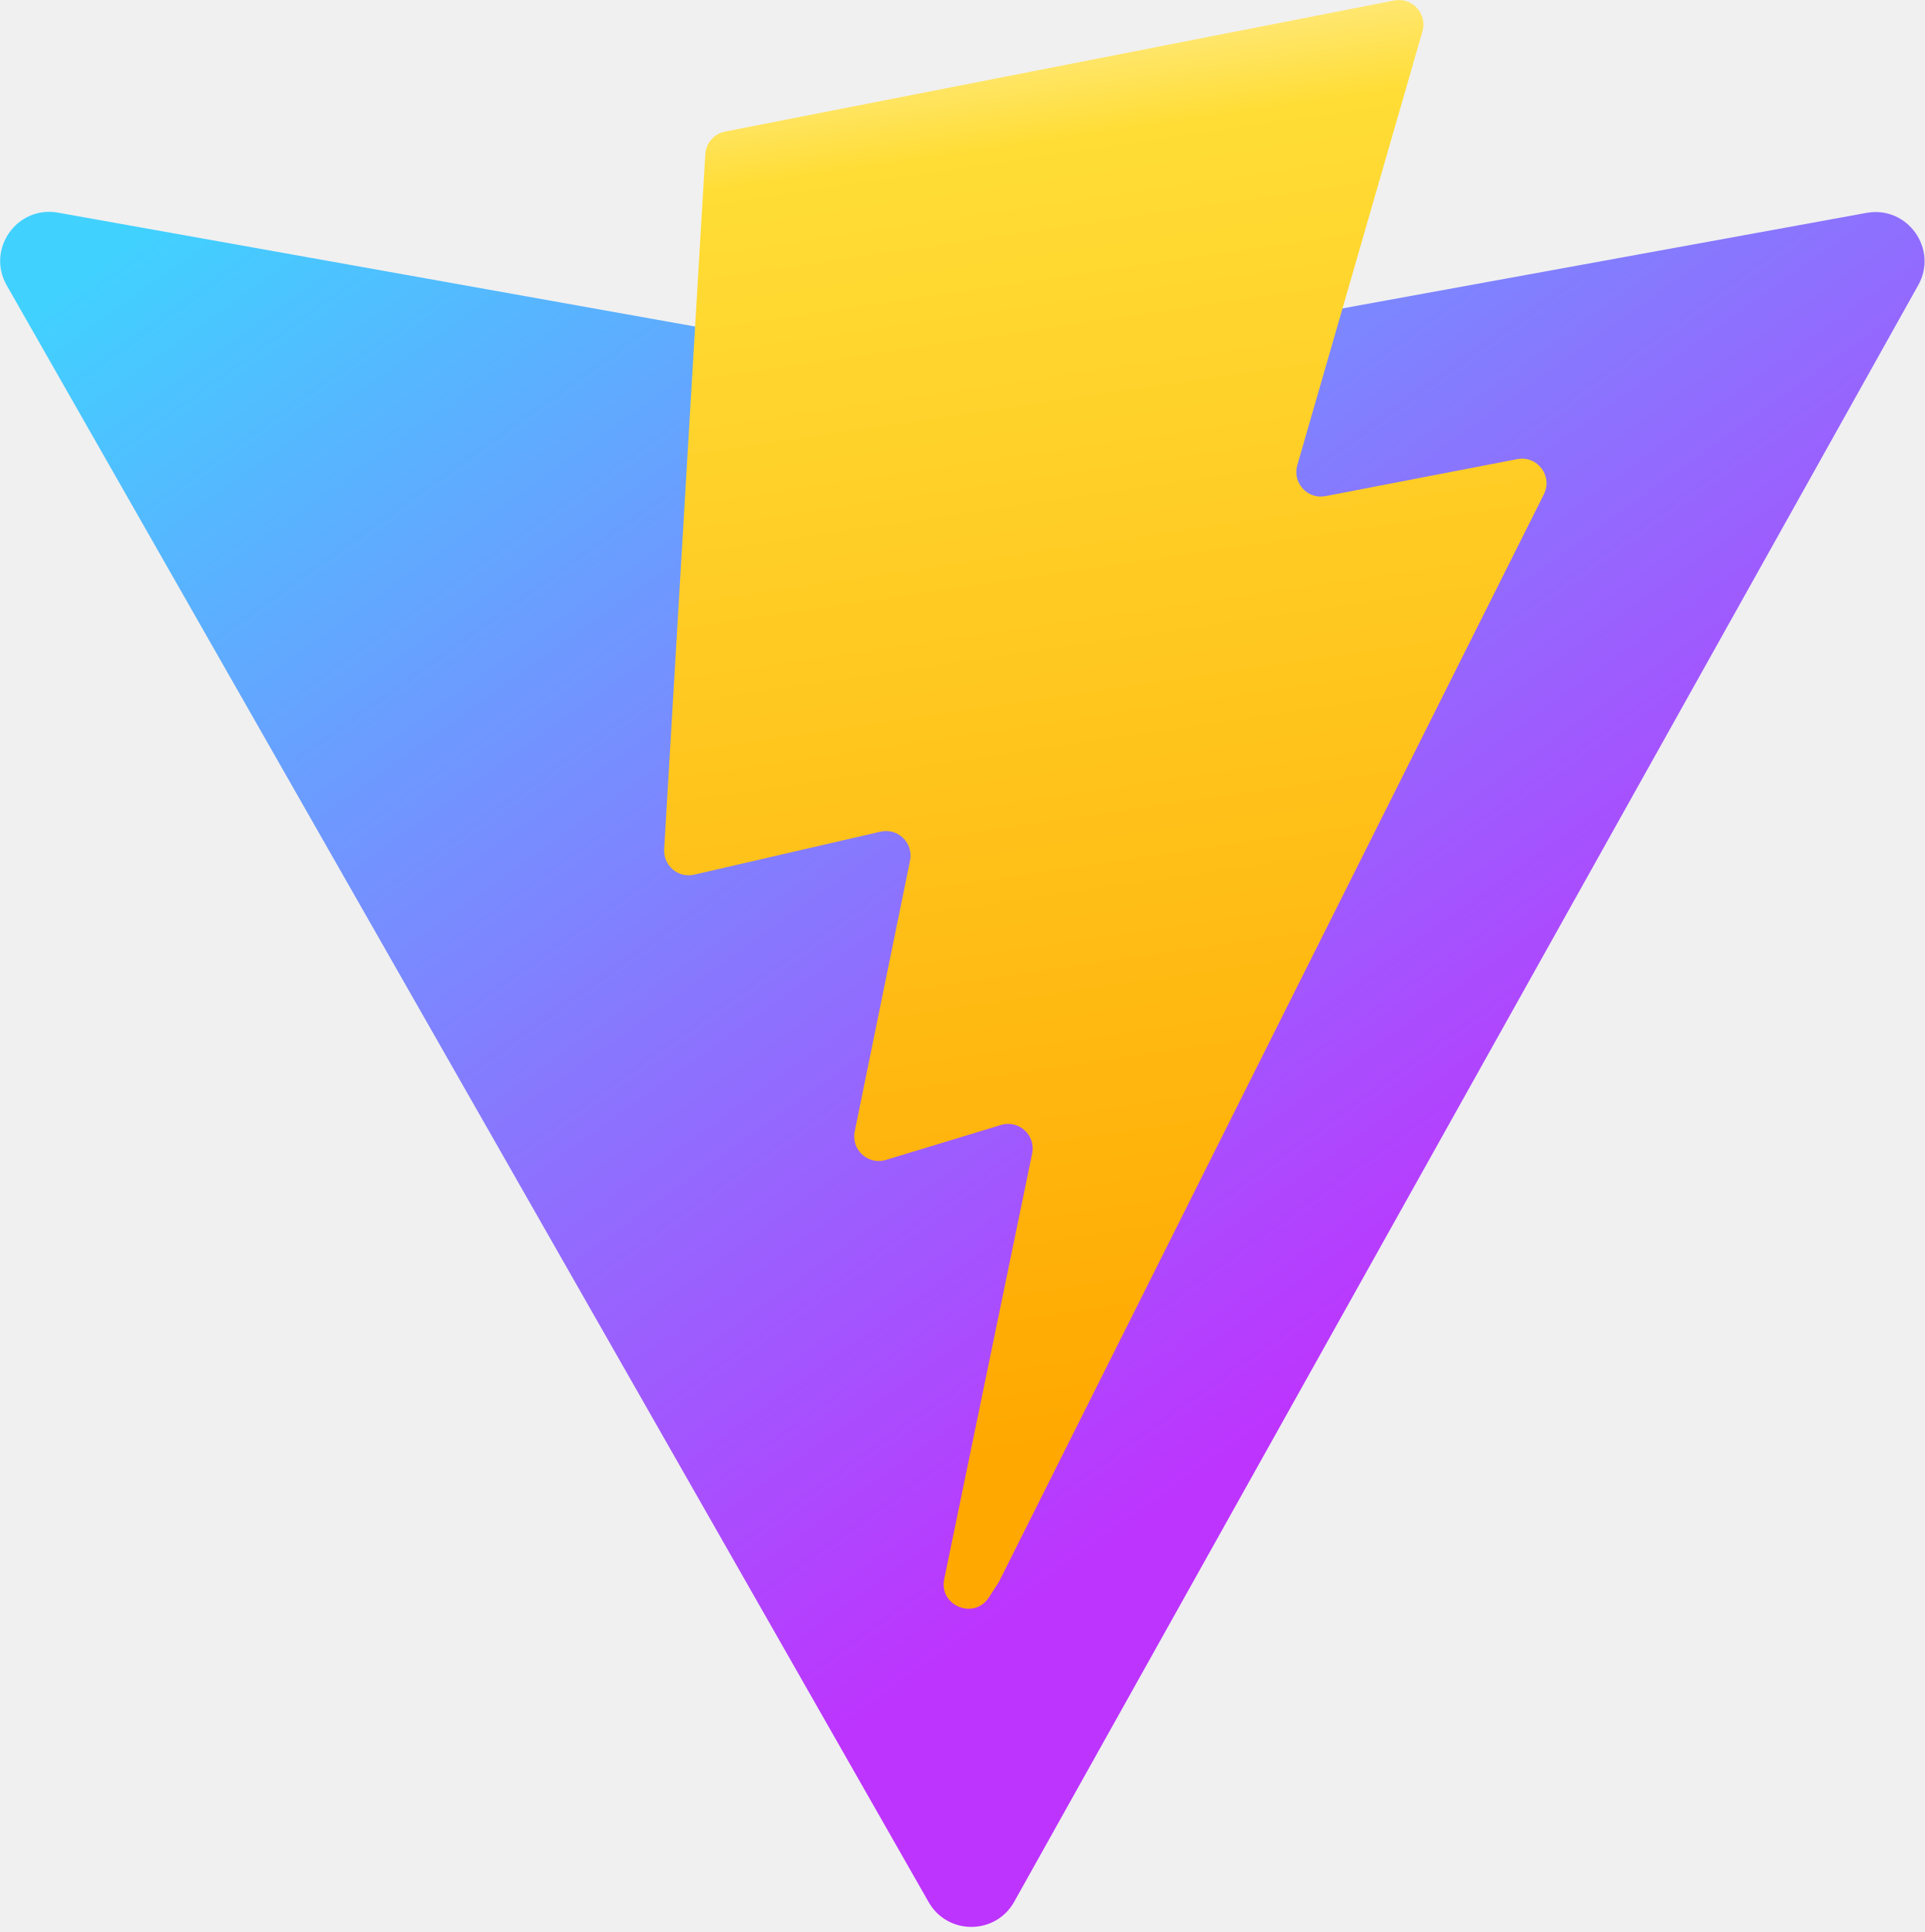
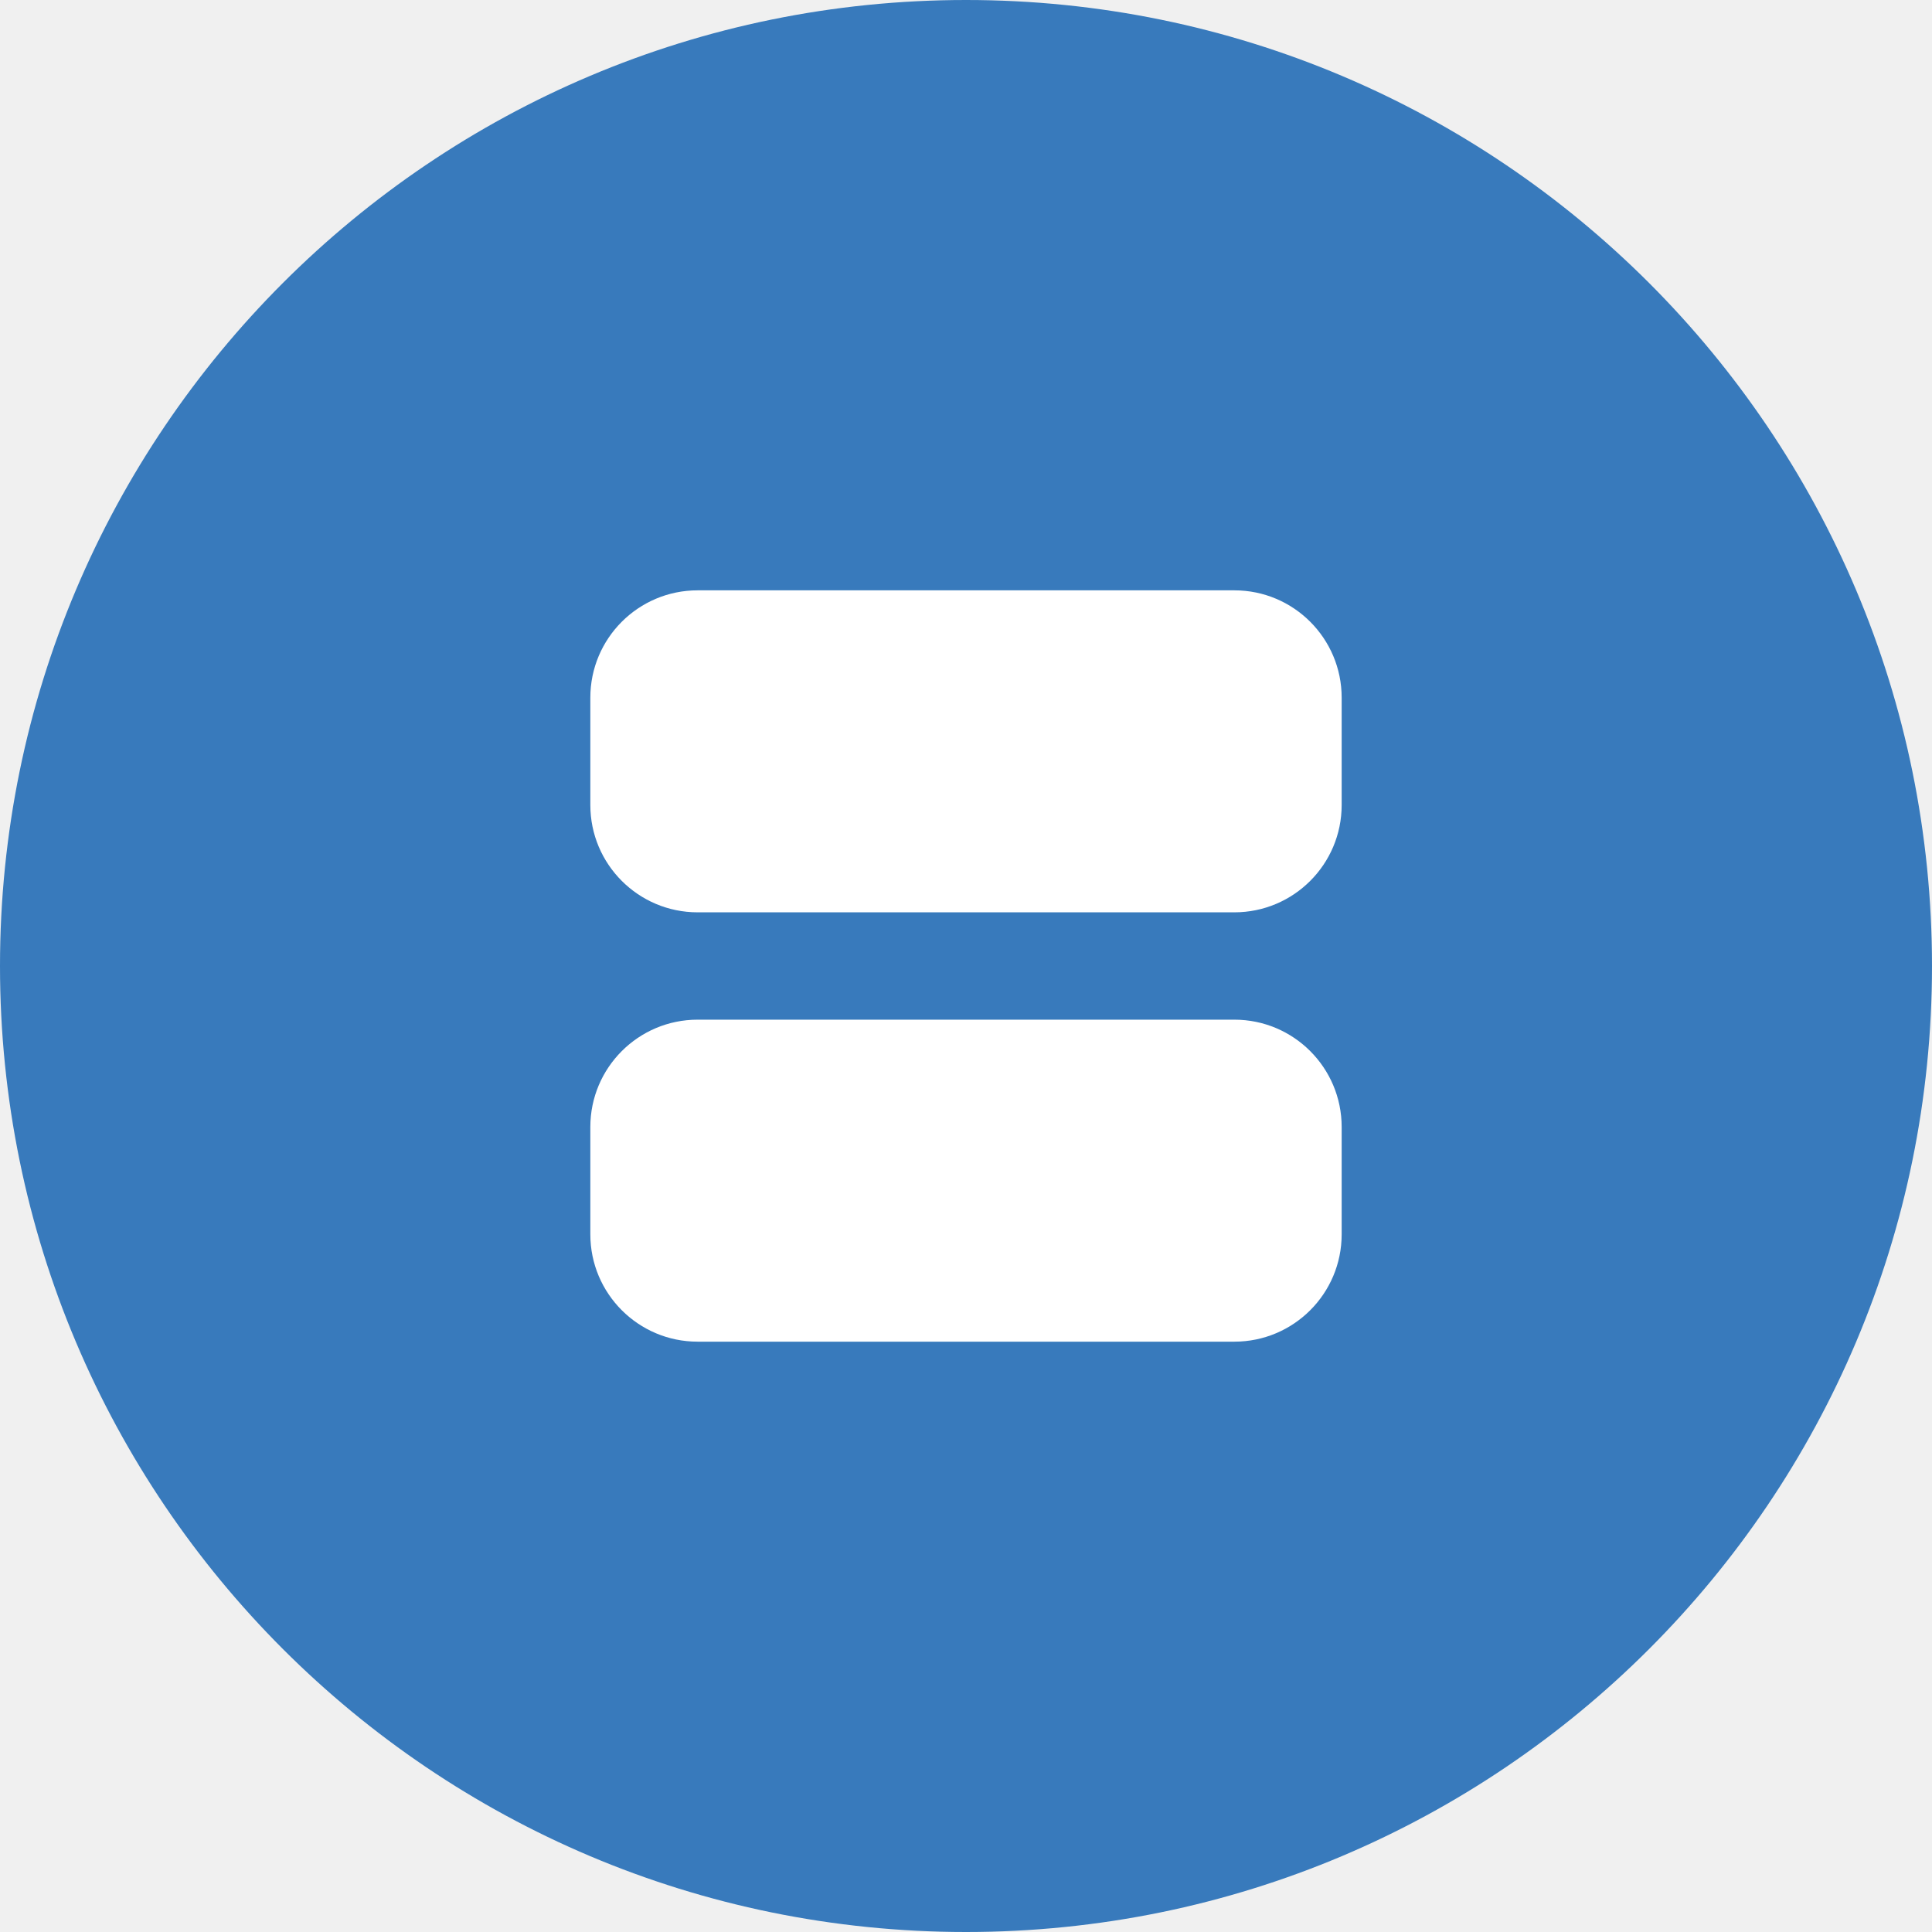
- <svg xmlns="http://www.w3.org/2000/svg" aria-hidden="true" role="img" class="iconify iconify--logos" width="31.88" height="32" preserveAspectRatio="xMidYMid meet" viewBox="0 0 256 257">
-   <defs>
-     <linearGradient id="IconifyId1813088fe1fbc01fb466" x1="-.828%" x2="57.636%" y1="7.652%" y2="78.411%">
-       <stop offset="0%" stop-color="#41D1FF" />
-       <stop offset="100%" stop-color="#BD34FE" />
-     </linearGradient>
-     <linearGradient id="IconifyId1813088fe1fbc01fb467" x1="43.376%" x2="50.316%" y1="2.242%" y2="89.03%">
-       <stop offset="0%" stop-color="#FFEA83" />
-       <stop offset="8.333%" stop-color="#FFDD35" />
-       <stop offset="100%" stop-color="#FFA800" />
-     </linearGradient>
-   </defs>
-   <path fill="url(#IconifyId1813088fe1fbc01fb466)" d="M255.153 37.938L134.897 252.976c-2.483 4.44-8.862 4.466-11.382.048L.875 37.958c-2.746-4.814 1.371-10.646 6.827-9.67l120.385 21.517a6.537 6.537 0 0 0 2.322-.004l117.867-21.483c5.438-.991 9.574 4.796 6.877 9.62Z" />
-   <path fill="url(#IconifyId1813088fe1fbc01fb467)" d="M185.432.063L96.44 17.501a3.268 3.268 0 0 0-2.634 3.014l-5.474 92.456a3.268 3.268 0 0 0 3.997 3.378l24.777-5.718c2.318-.535 4.413 1.507 3.936 3.838l-7.361 36.047c-.495 2.426 1.782 4.5 4.151 3.78l15.304-4.649c2.372-.72 4.652 1.36 4.15 3.788l-11.698 56.621c-.732 3.542 3.979 5.473 5.943 2.437l1.313-2.028l72.516-144.72c1.215-2.423-.88-5.186-3.54-4.672l-25.505 4.922c-2.396.462-4.435-1.77-3.759-4.114l16.646-57.705c.677-2.35-1.37-4.583-3.769-4.113Z" />
+ <svg xmlns="http://www.w3.org/2000/svg" id="Logo" width="36" height="36" viewBox="0 0 36 36">
+   <g id="Logo-2" data-name="Logo">
+     <circle id="Shape" cx="18" cy="18" r="18" transform="translate(0 0)" fill="#387abc" />
+     <rect id="Shape-2" data-name="Shape" width="14" height="6" rx="2" transform="translate(11 11)" fill="#fff" />
+     <rect id="Shape-3" data-name="Shape" width="14" height="6" rx="2" transform="translate(11 19)" fill="#fff" />
+   </g>
</svg>
